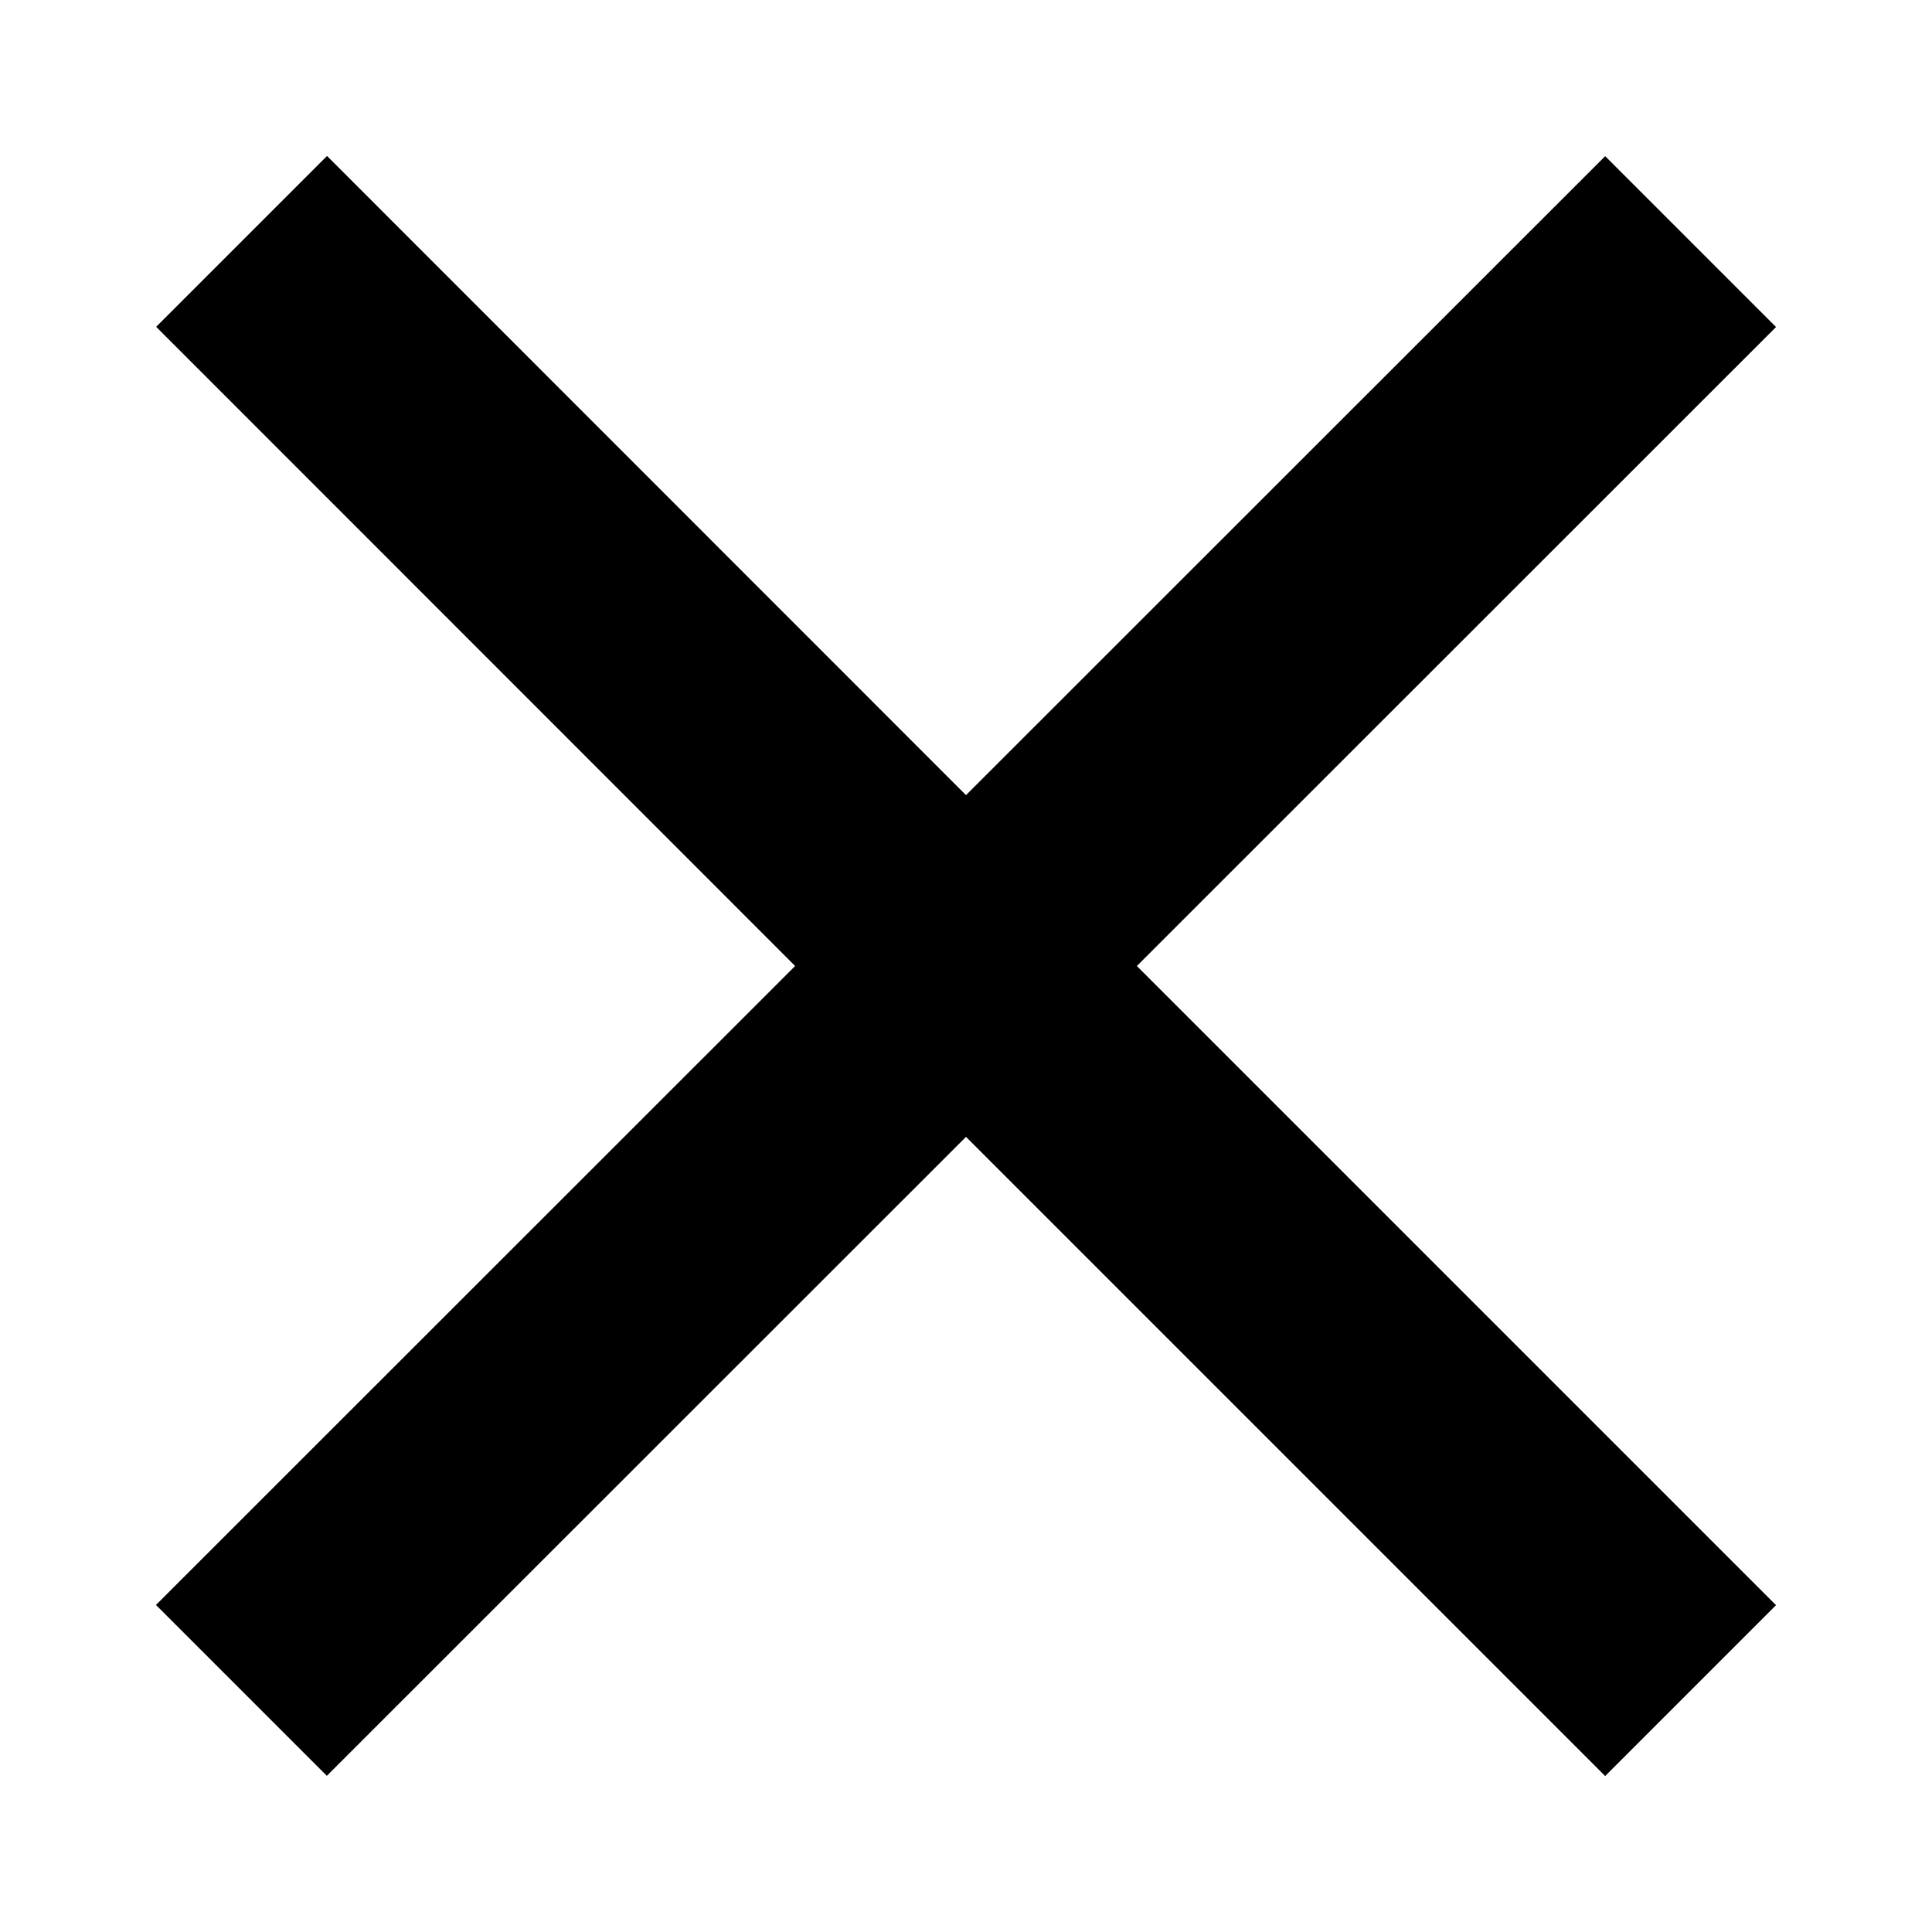
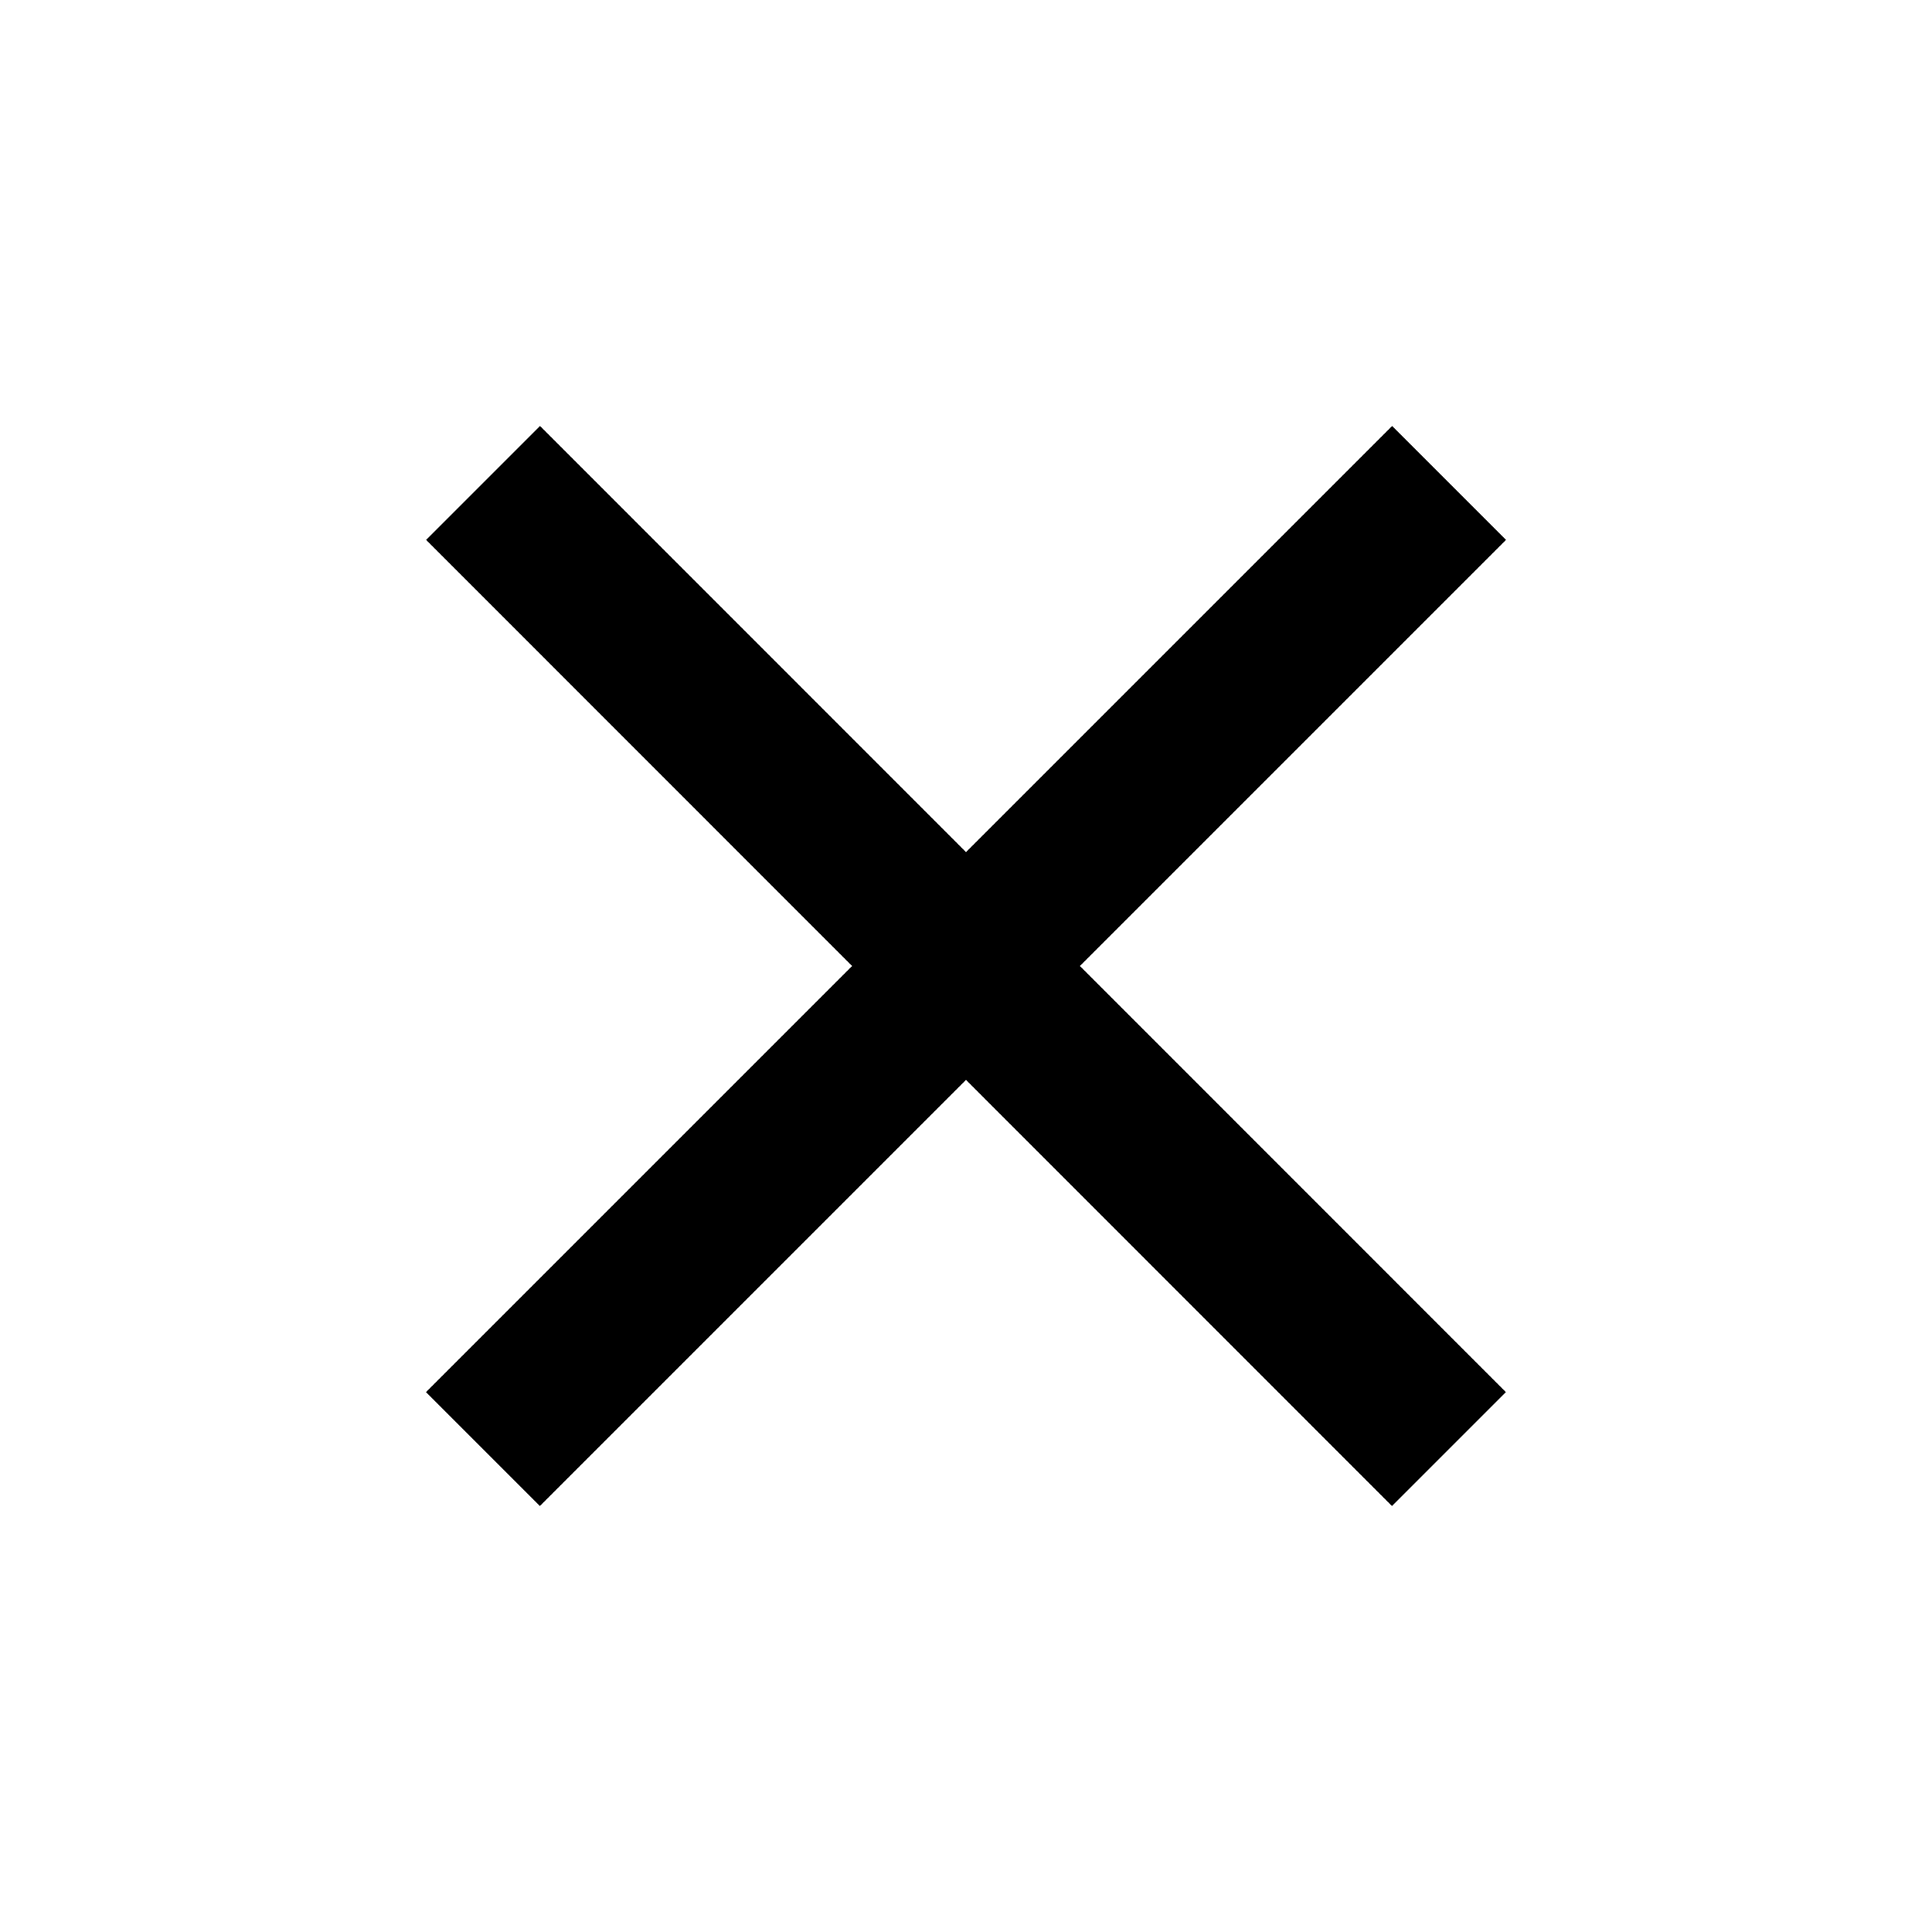
- <svg xmlns="http://www.w3.org/2000/svg" version="1.1" x="0px" y="0px" viewBox="0 0 960 960" enable-background="new 0 0 960 960" xml:space="preserve">
+ <svg xmlns="http://www.w3.org/2000/svg" version="1.1" x="0px" y="0px" viewBox="0 0 1440 1440" enable-background="new 0 0 1440 1440" xml:space="preserve">
+   <g id="dribbble">
+ </g>
+   <g id="globe">
+ </g>
+   <g id="github">
+ </g>
+   <g id="facebook">
+ </g>
+   <g id="twitter">
+ </g>
+   <g id="skype">
+ </g>
+   <g id="phone">
+ </g>
+   <g id="mail">
+ </g>
+   <g id="liferay-logo-2">
+ </g>
+   <g id="menu-content">
+ </g>
  <g id="streams">
</g>
  <g id="balloon-topic">
</g>
  <g id="groups">
</g>
  <g id="persons">
</g>
  <g id="house">
</g>
  <g id="liferay-logo">
</g>
-   <g id="heart-full">
+   <g id="eye">
</g>
  <g id="confirm">
</g>
  <g id="send">
</g>
+   <g id="cancel">
+     <path d="M1122.4,1037.6l-84.9,84.9L720,804.9l-317.6,317.6l-84.9-84.9L635.1,720L317.6,402.4l84.9-84.9L720,635.1l317.6-317.6   l84.9,84.9L804.9,720L1122.4,1037.6z" />
+   </g>
  <g id="back">
</g>
-   <g id="cancel_1_">
-     <path d="M564.9,480l317.6,317.6l-84.9,84.9L480,564.9L162.4,882.4l-84.9-84.9L395.1,480L77.6,162.4l84.9-84.9L480,395.1L797.6,77.6   l84.9,84.9L564.9,480z" />
-   </g>
  <g id="plus">
</g>
  <g id="bullhorn">
</g>
  <g id="link">
</g>
  <g id="pen">
</g>
  <g id="bell">
</g>
-   <g id="magnifier">
+   <g id="search">
</g>
-   <g id="menu_x5F_hamburguer">
+   <g id="menu">
</g>
  <g id="ellipsis">
</g>
-   <g id="balloon_x5F_comment">
+   <g id="balloon-comment">
</g>
-   <g id="heart_x5F_inline">
+   <g id="heart-fill">
</g>
-   <g id="heart_x5F_outline">
+   <g id="heart">
</g>
  <g id="camera">
</g>
  <g id="subscribe">
</g>
  <g id="star">
</g>
-   <g id="guides">
- </g>
</svg>
